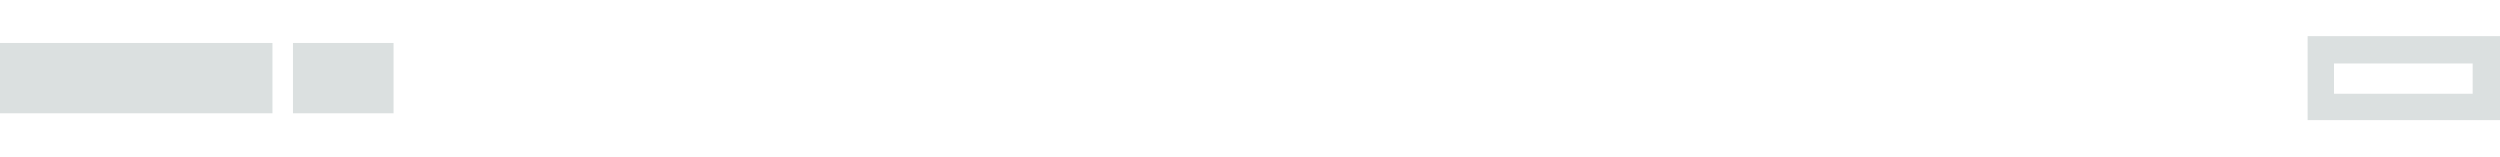
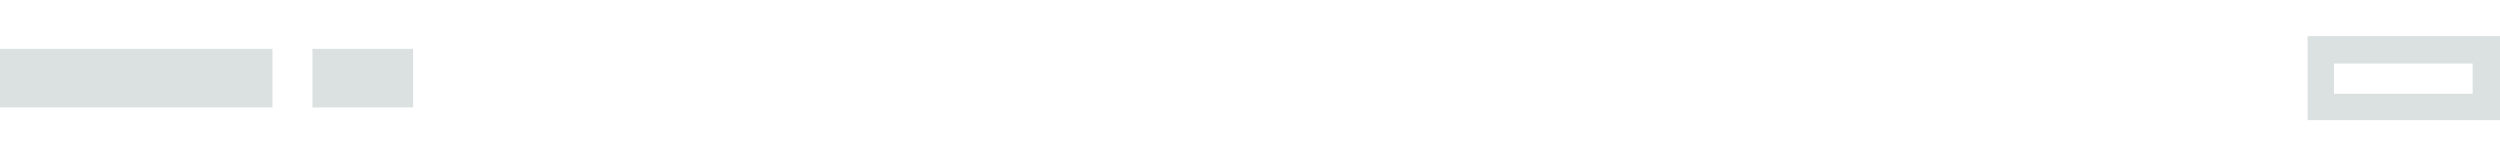
<svg xmlns="http://www.w3.org/2000/svg" version="1.1" id="Layer_1" x="0px" y="0px" viewBox="0 0 256 16" style="enable-background:new 0 0 256 16;" xml:space="preserve">
  <style type="text/css">
	.st0{fill:#DBE0E0;}
</style>
-   <rect y="4.4" class="st0" width="27.9" height="7.2" />
-   <rect x="30" y="4.4" class="st0" width="10.3" height="7.2" />
+   <rect y="5" class="st0" width="27.9" height="6" />
+   <rect x="32" y="5" class="st0" width="10.3" height="6" />
  <g>
    <path class="st0" d="M253.2,6.5v3.1H239V6.5H253.2 M256,3.7h-19.7v8.6H256V3.7L256,3.7z" />
  </g>
</svg>
